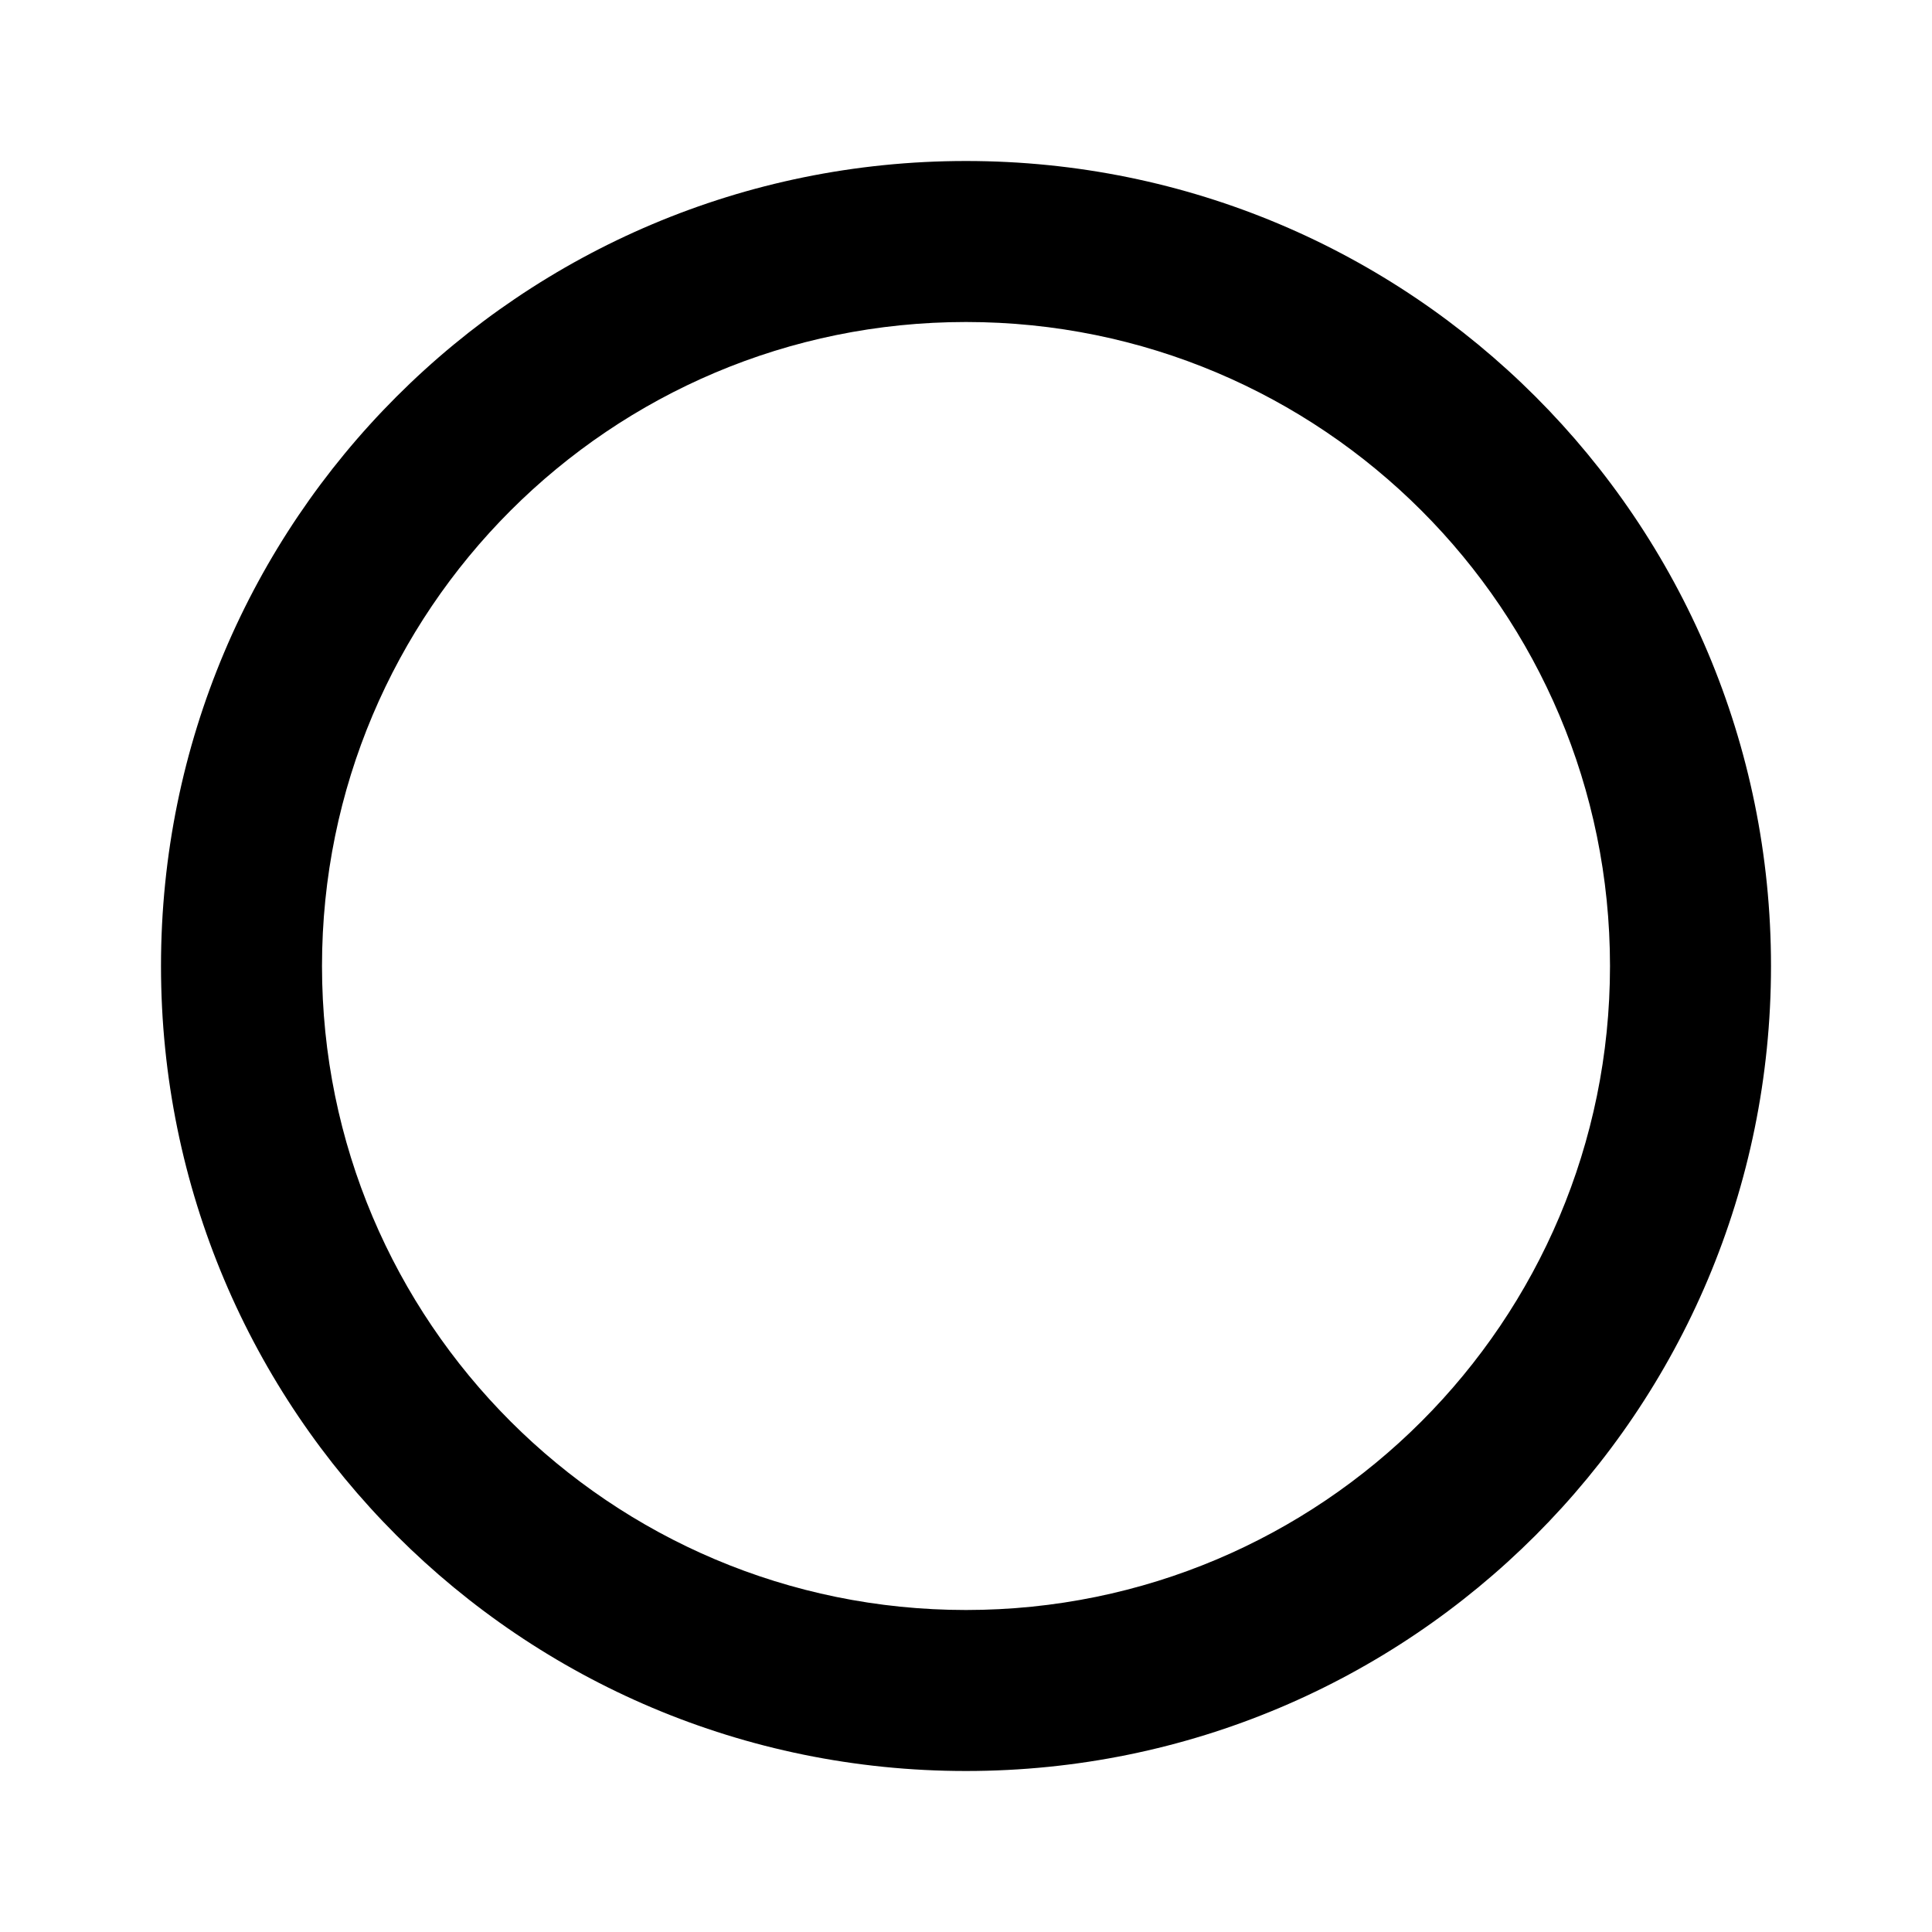
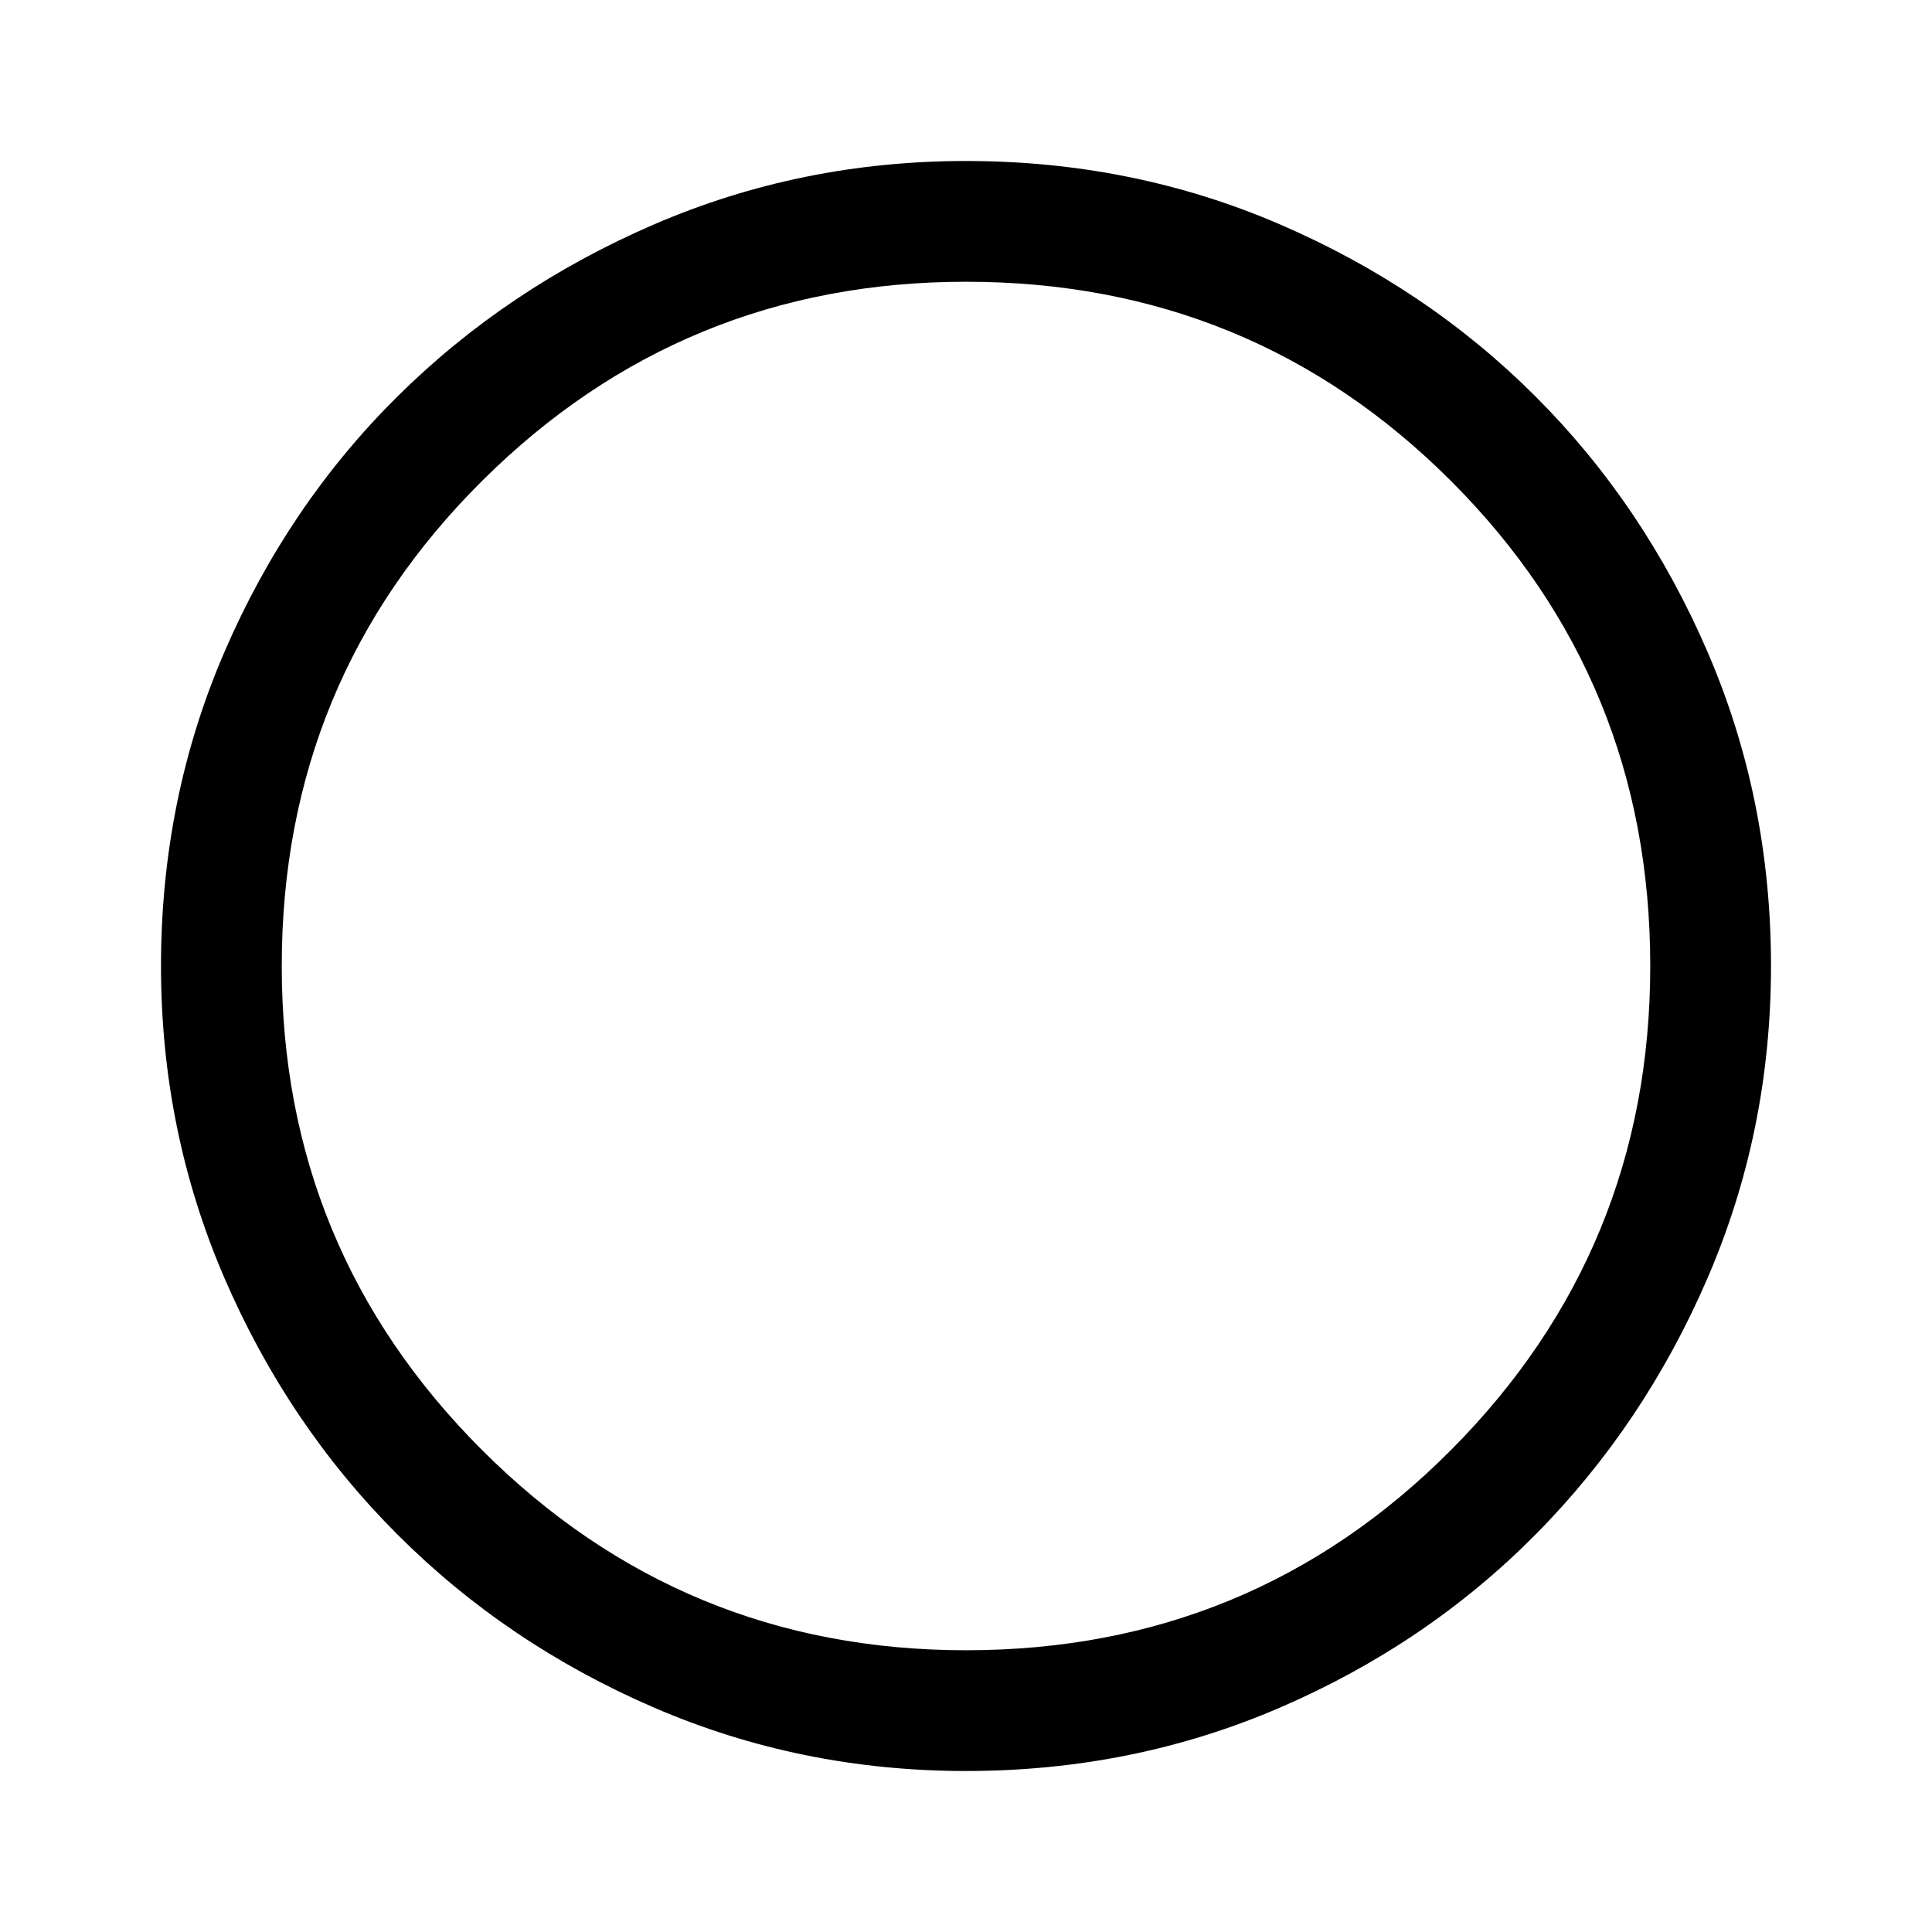
- <svg xmlns="http://www.w3.org/2000/svg" enable-background="new 0 0 24 24" height="24px" viewBox="0 0 24 24" width="24px" fill="#000000">
-   <g>
-     <rect fill="none" height="24" width="24" />
-   </g>
-   <g>
-     <path d="M12,2C6.47,2,2,6.47,2,12c0,5.53,4.47,10,10,10s10-4.47,10-10C22,6.47,17.53,2,12,2z M12,20c-4.42,0-8-3.58-8-8 c0-4.42,3.58-8,8-8s8,3.58,8,8C20,16.42,16.42,20,12,20z" />
-   </g>
+ <svg xmlns="http://www.w3.org/2000/svg" height="48" viewBox="0 96 960 960" width="48">
+   <path d="M480 976q-82 0-155-31.5t-127.5-86Q143 804 111.5 731T80 576q0-83 31.5-156t86-127Q252 239 325 207.5T480 176q83 0 156 31.5T763 293q54 54 85.5 127T880 576q0 82-31.5 155T763 858.5q-54 54.5-127 86T480 976Zm0-60q142 0 241-99.5T820 576q0-142-99-241t-241-99q-141 0-240.5 99T140 576q0 141 99.5 240.5T480 916Zm0-340Z" />
</svg>
